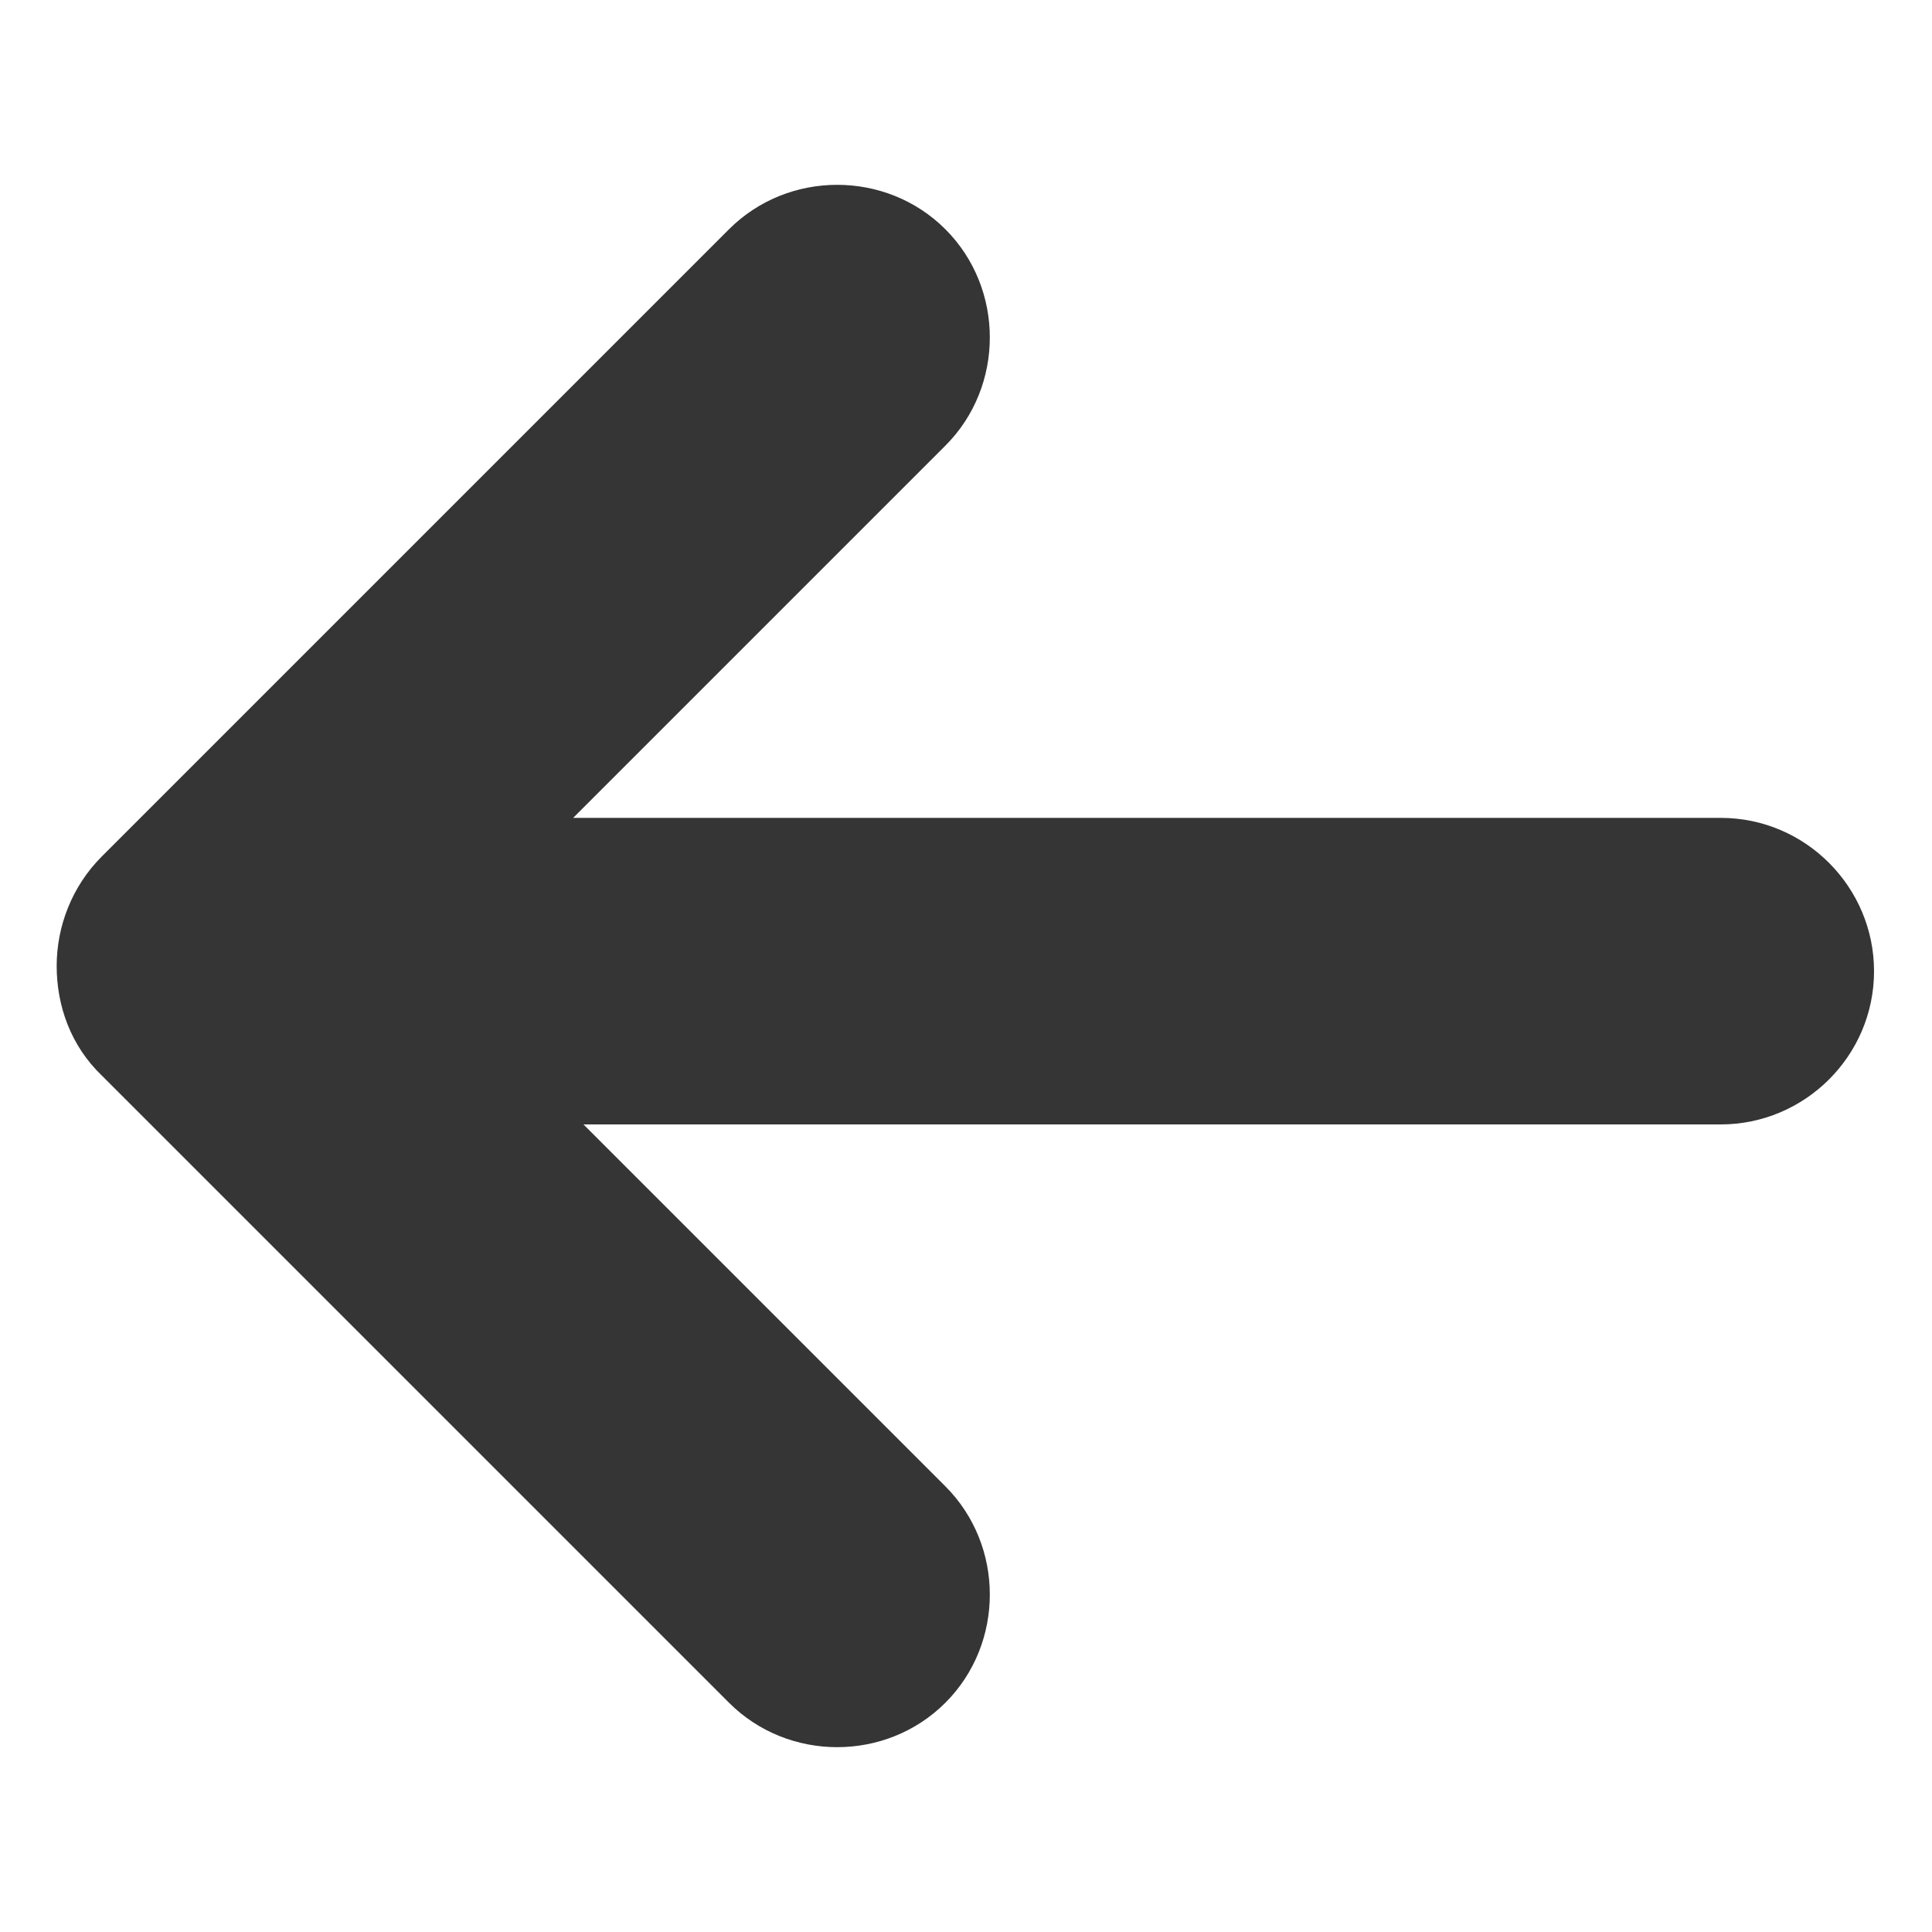
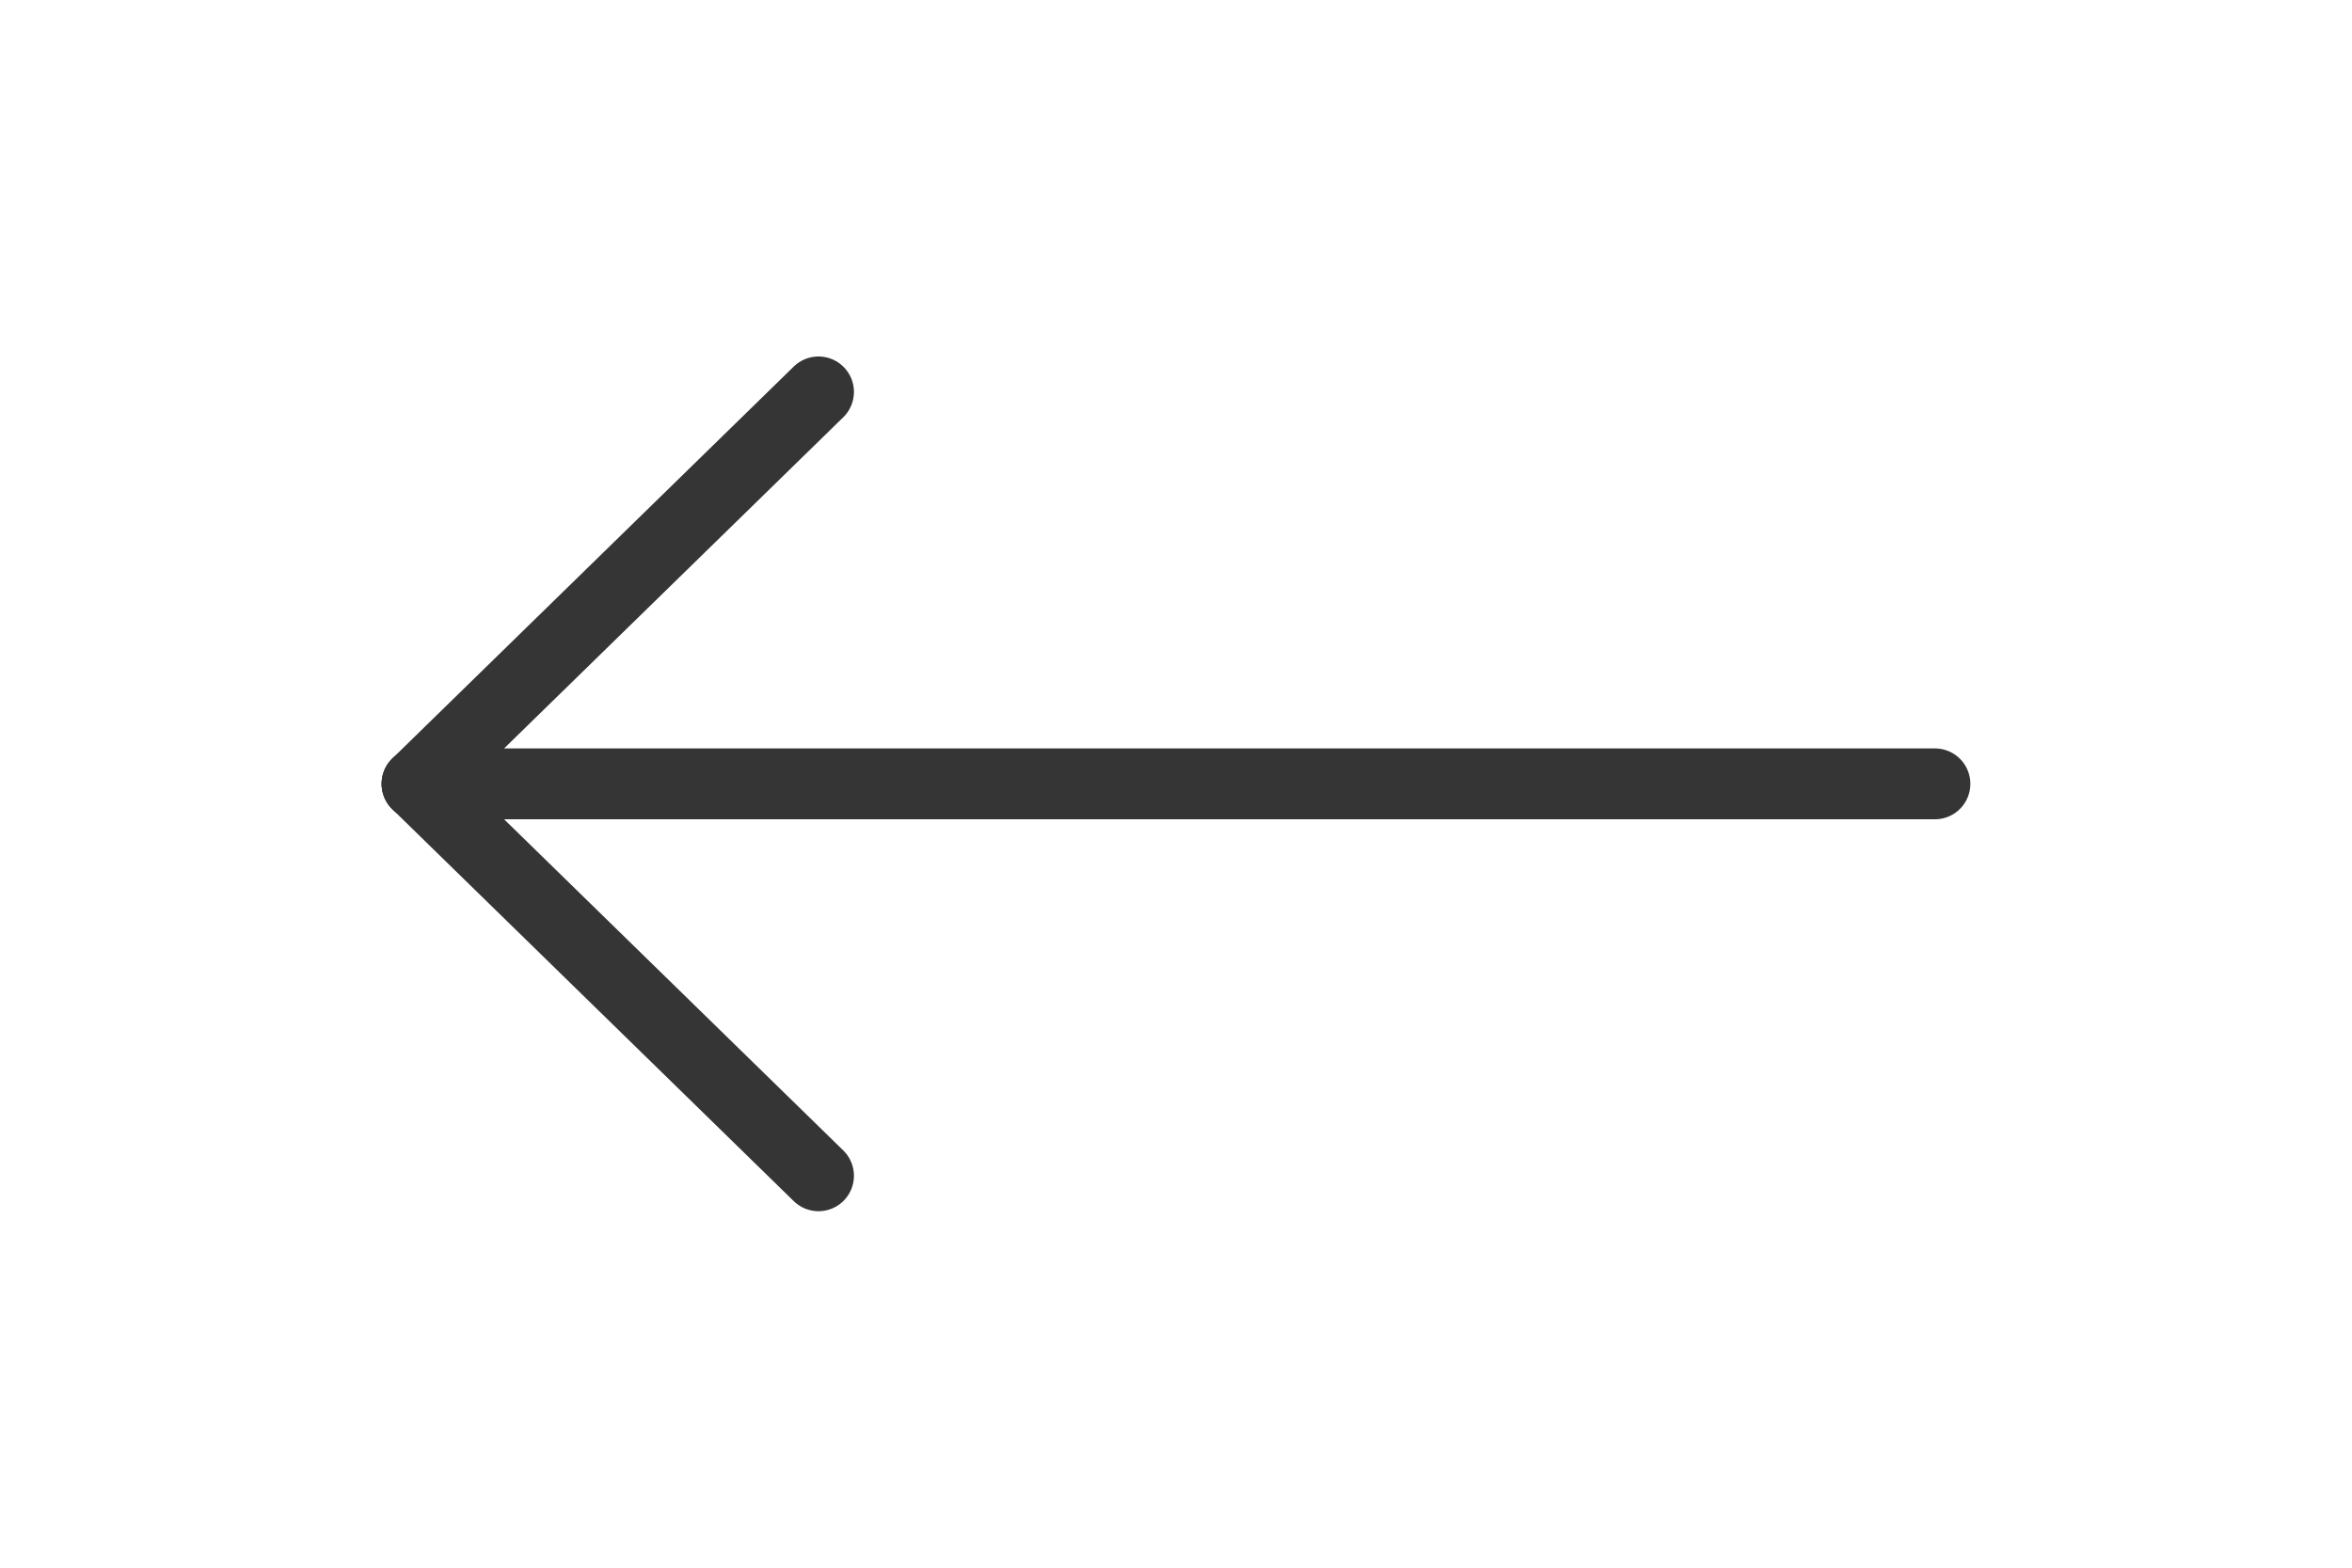
- <svg xmlns="http://www.w3.org/2000/svg" version="1.1" id="Layer_1" x="0px" y="0px" viewBox="0 0 150 150" style="enable-background:new 0 0 150 150;" xml:space="preserve">
+ <svg xmlns="http://www.w3.org/2000/svg" version="1.1" id="Layer_1" x="0px" y="0px" viewBox="0 0 225 150" style="enable-background:new 0 0 225 150;" xml:space="preserve">
  <style type="text/css">
- 	.st0{fill:#353535;}
+ 	.st0{fill:none;stroke:#353535;stroke-width:6.781;stroke-linecap:round;stroke-linejoin:round;stroke-miterlimit:10;}
</style>
-   <path class="st0" d="M133.6,63.5H44.5l28.9-28.9c4.6-4.6,4.6-12.2,0-16.8s-12.2-4.6-16.8,0L7.9,66.5c-2.3,2.3-3.5,5.4-3.5,8.5  c0,3.1,1.1,6.2,3.5,8.5l48.7,48.7c4.6,4.6,12.2,4.6,16.8,0c4.6-4.6,4.6-12.2,0-16.8L45.3,87.3h88.3c6.5,0,11.9-5.3,11.9-11.9v0  C145.5,68.9,140.2,63.5,133.6,63.5z" />
+   <g>
+     <line class="st0" x1="185.1" y1="75" x2="39.9" y2="75" />
+     <line class="st0" x1="39.9" y1="75" x2="78.3" y2="112.5" />
+     <line class="st0" x1="39.9" y1="75" x2="78.3" y2="37.5" />
+   </g>
</svg>
